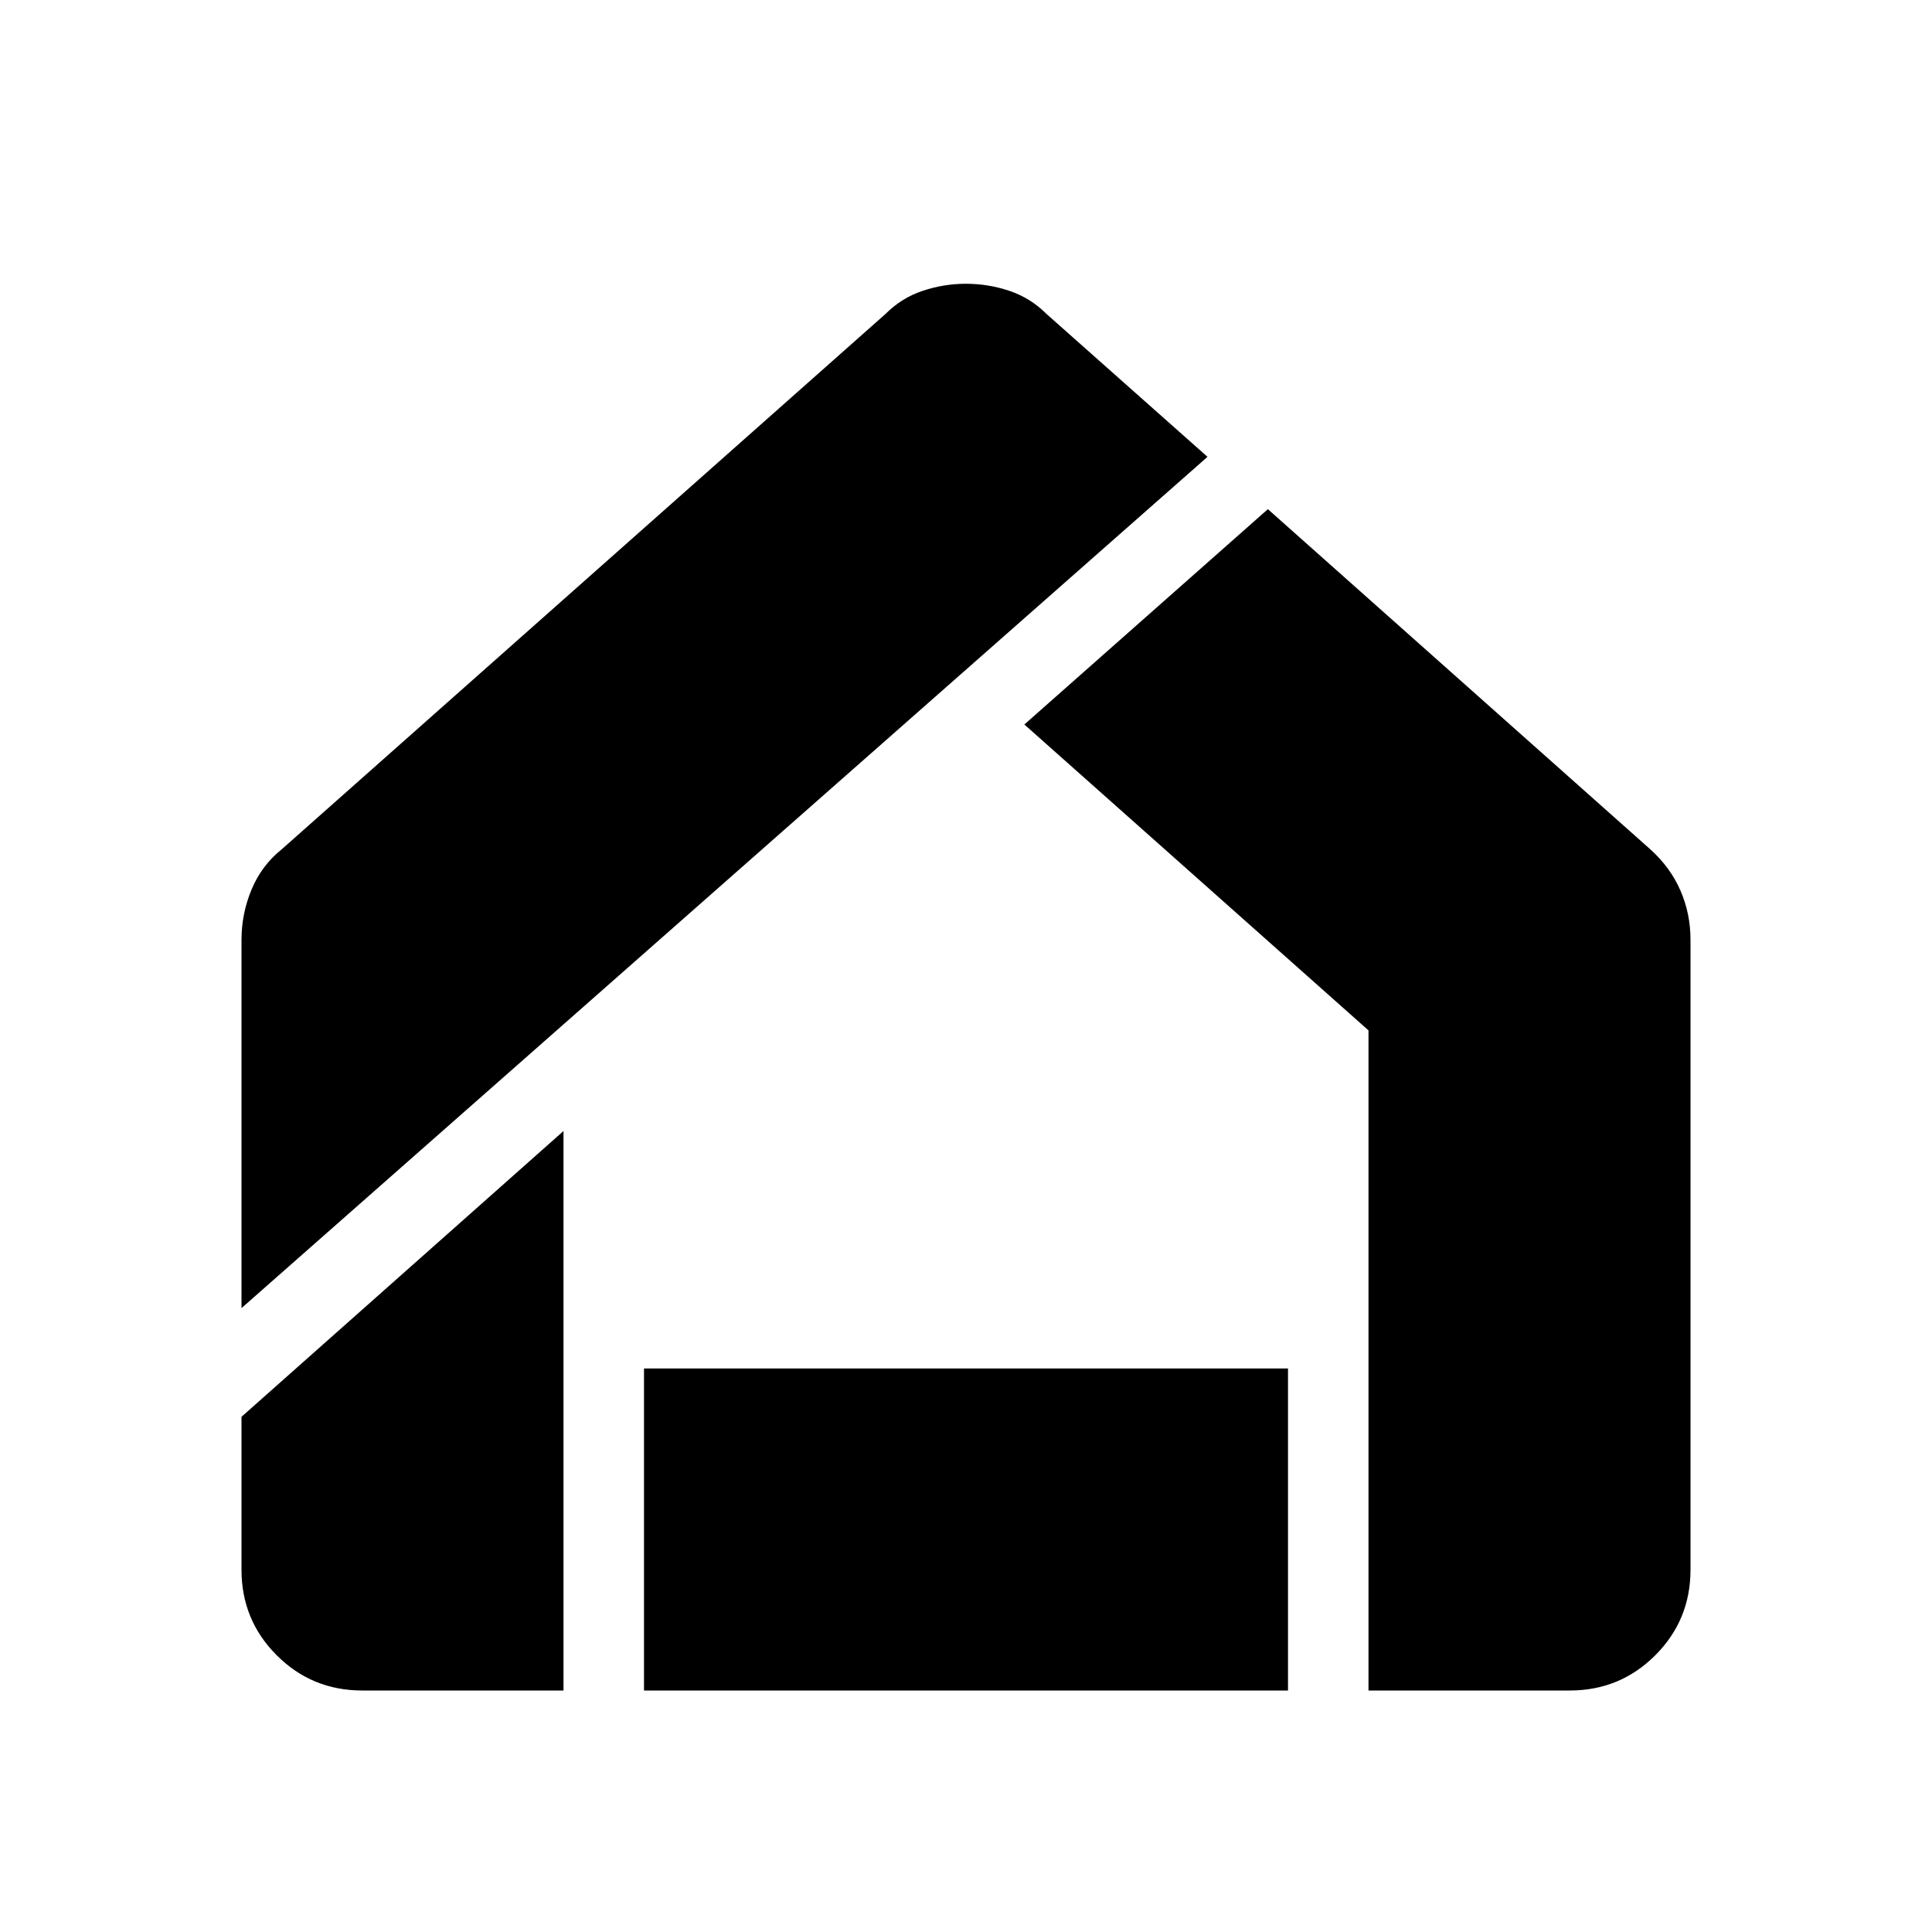
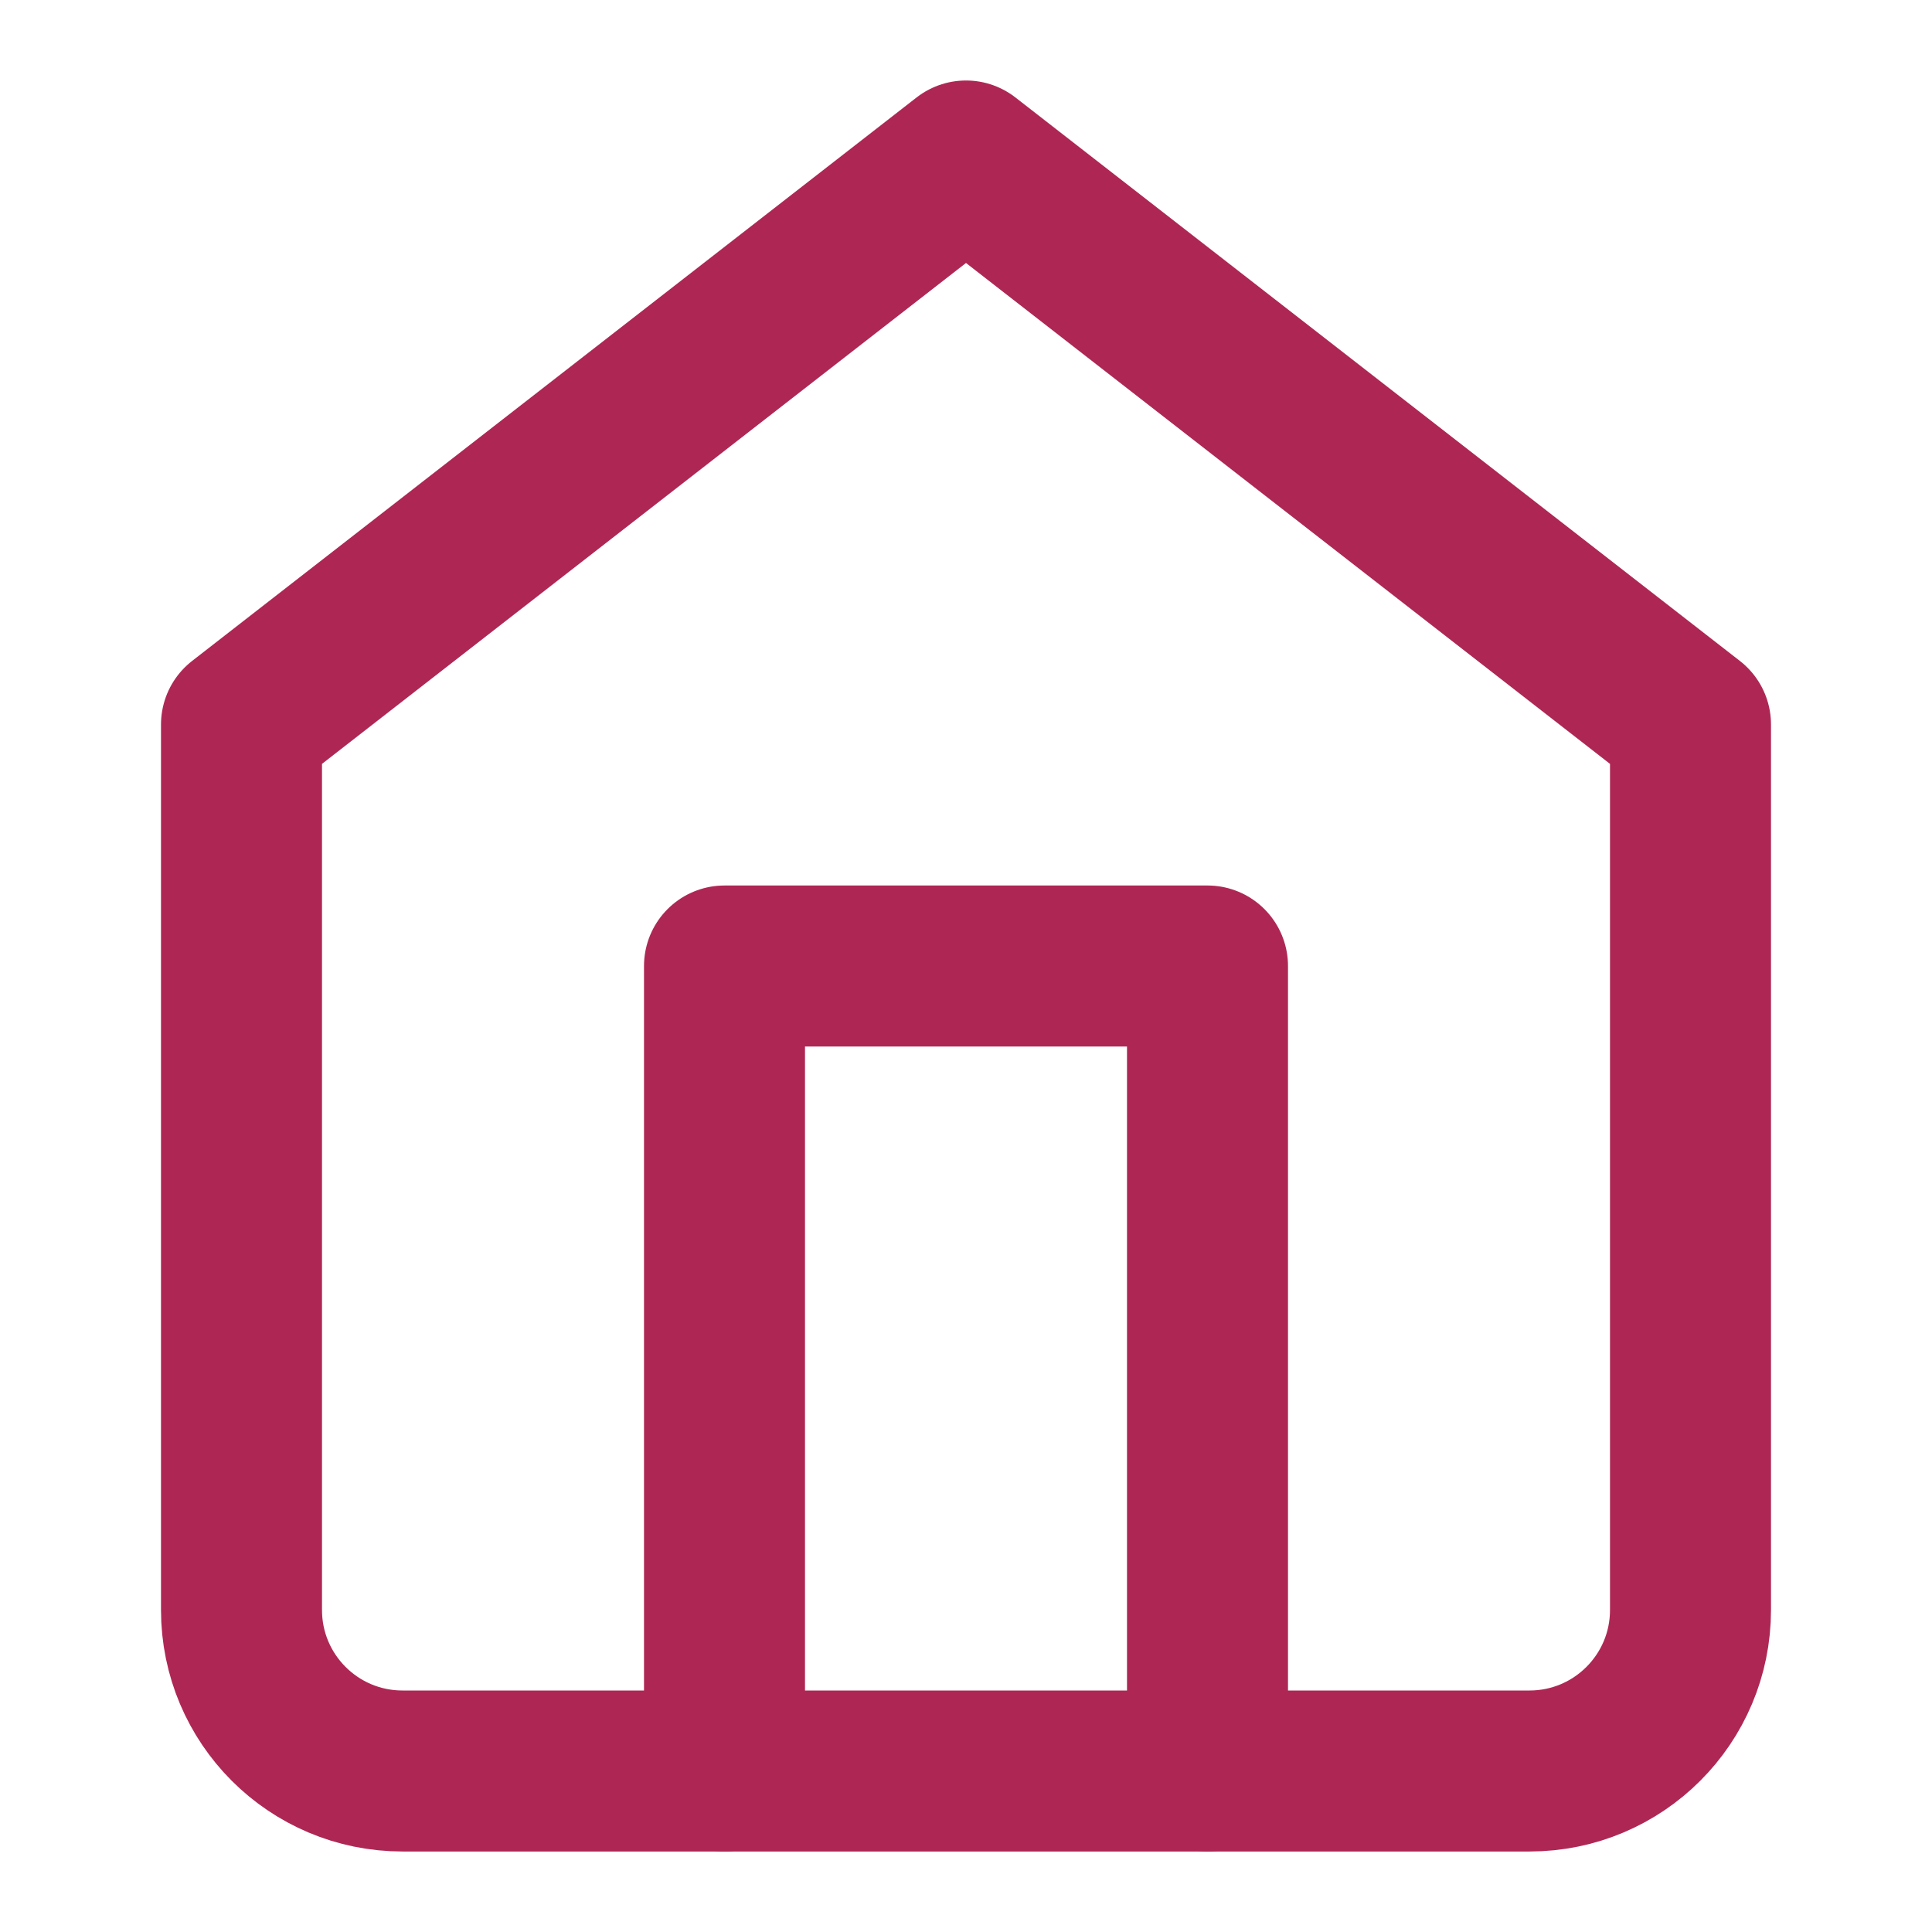
- <svg xmlns="http://www.w3.org/2000/svg" height="48" width="48">
-   <path d="M9 42q-1.25 0-2.125-.875T6 39v-3.8l8-7.1V42Zm7 0v-8h16v8Zm18 0V25.6L25.45 18l6.05-5.35L41 21.1q.5.45.75 1.025T42 23.35V39q0 1.25-.875 2.125T39 42ZM6 32.5v-9.15q0-.65.25-1.25t.75-1L22 7.8q.4-.4.925-.575Q23.45 7.05 24 7.05q.55 0 1.075.175.525.175.925.575l4 3.55Z" />
+ <svg xmlns="http://www.w3.org/2000/svg" width="32" height="32" viewBox="0 0 24 24" fill="none" stroke="#ae2754" stroke-width="2" stroke-linecap="round" stroke-linejoin="round" class="feather feather-home">
+   <path d="M3 9l9-7 9 7v11a2 2 0 0 1-2 2H5a2 2 0 0 1-2-2z" />
+   <polyline points="9 22 9 12 15 12 15 22" />
</svg>
